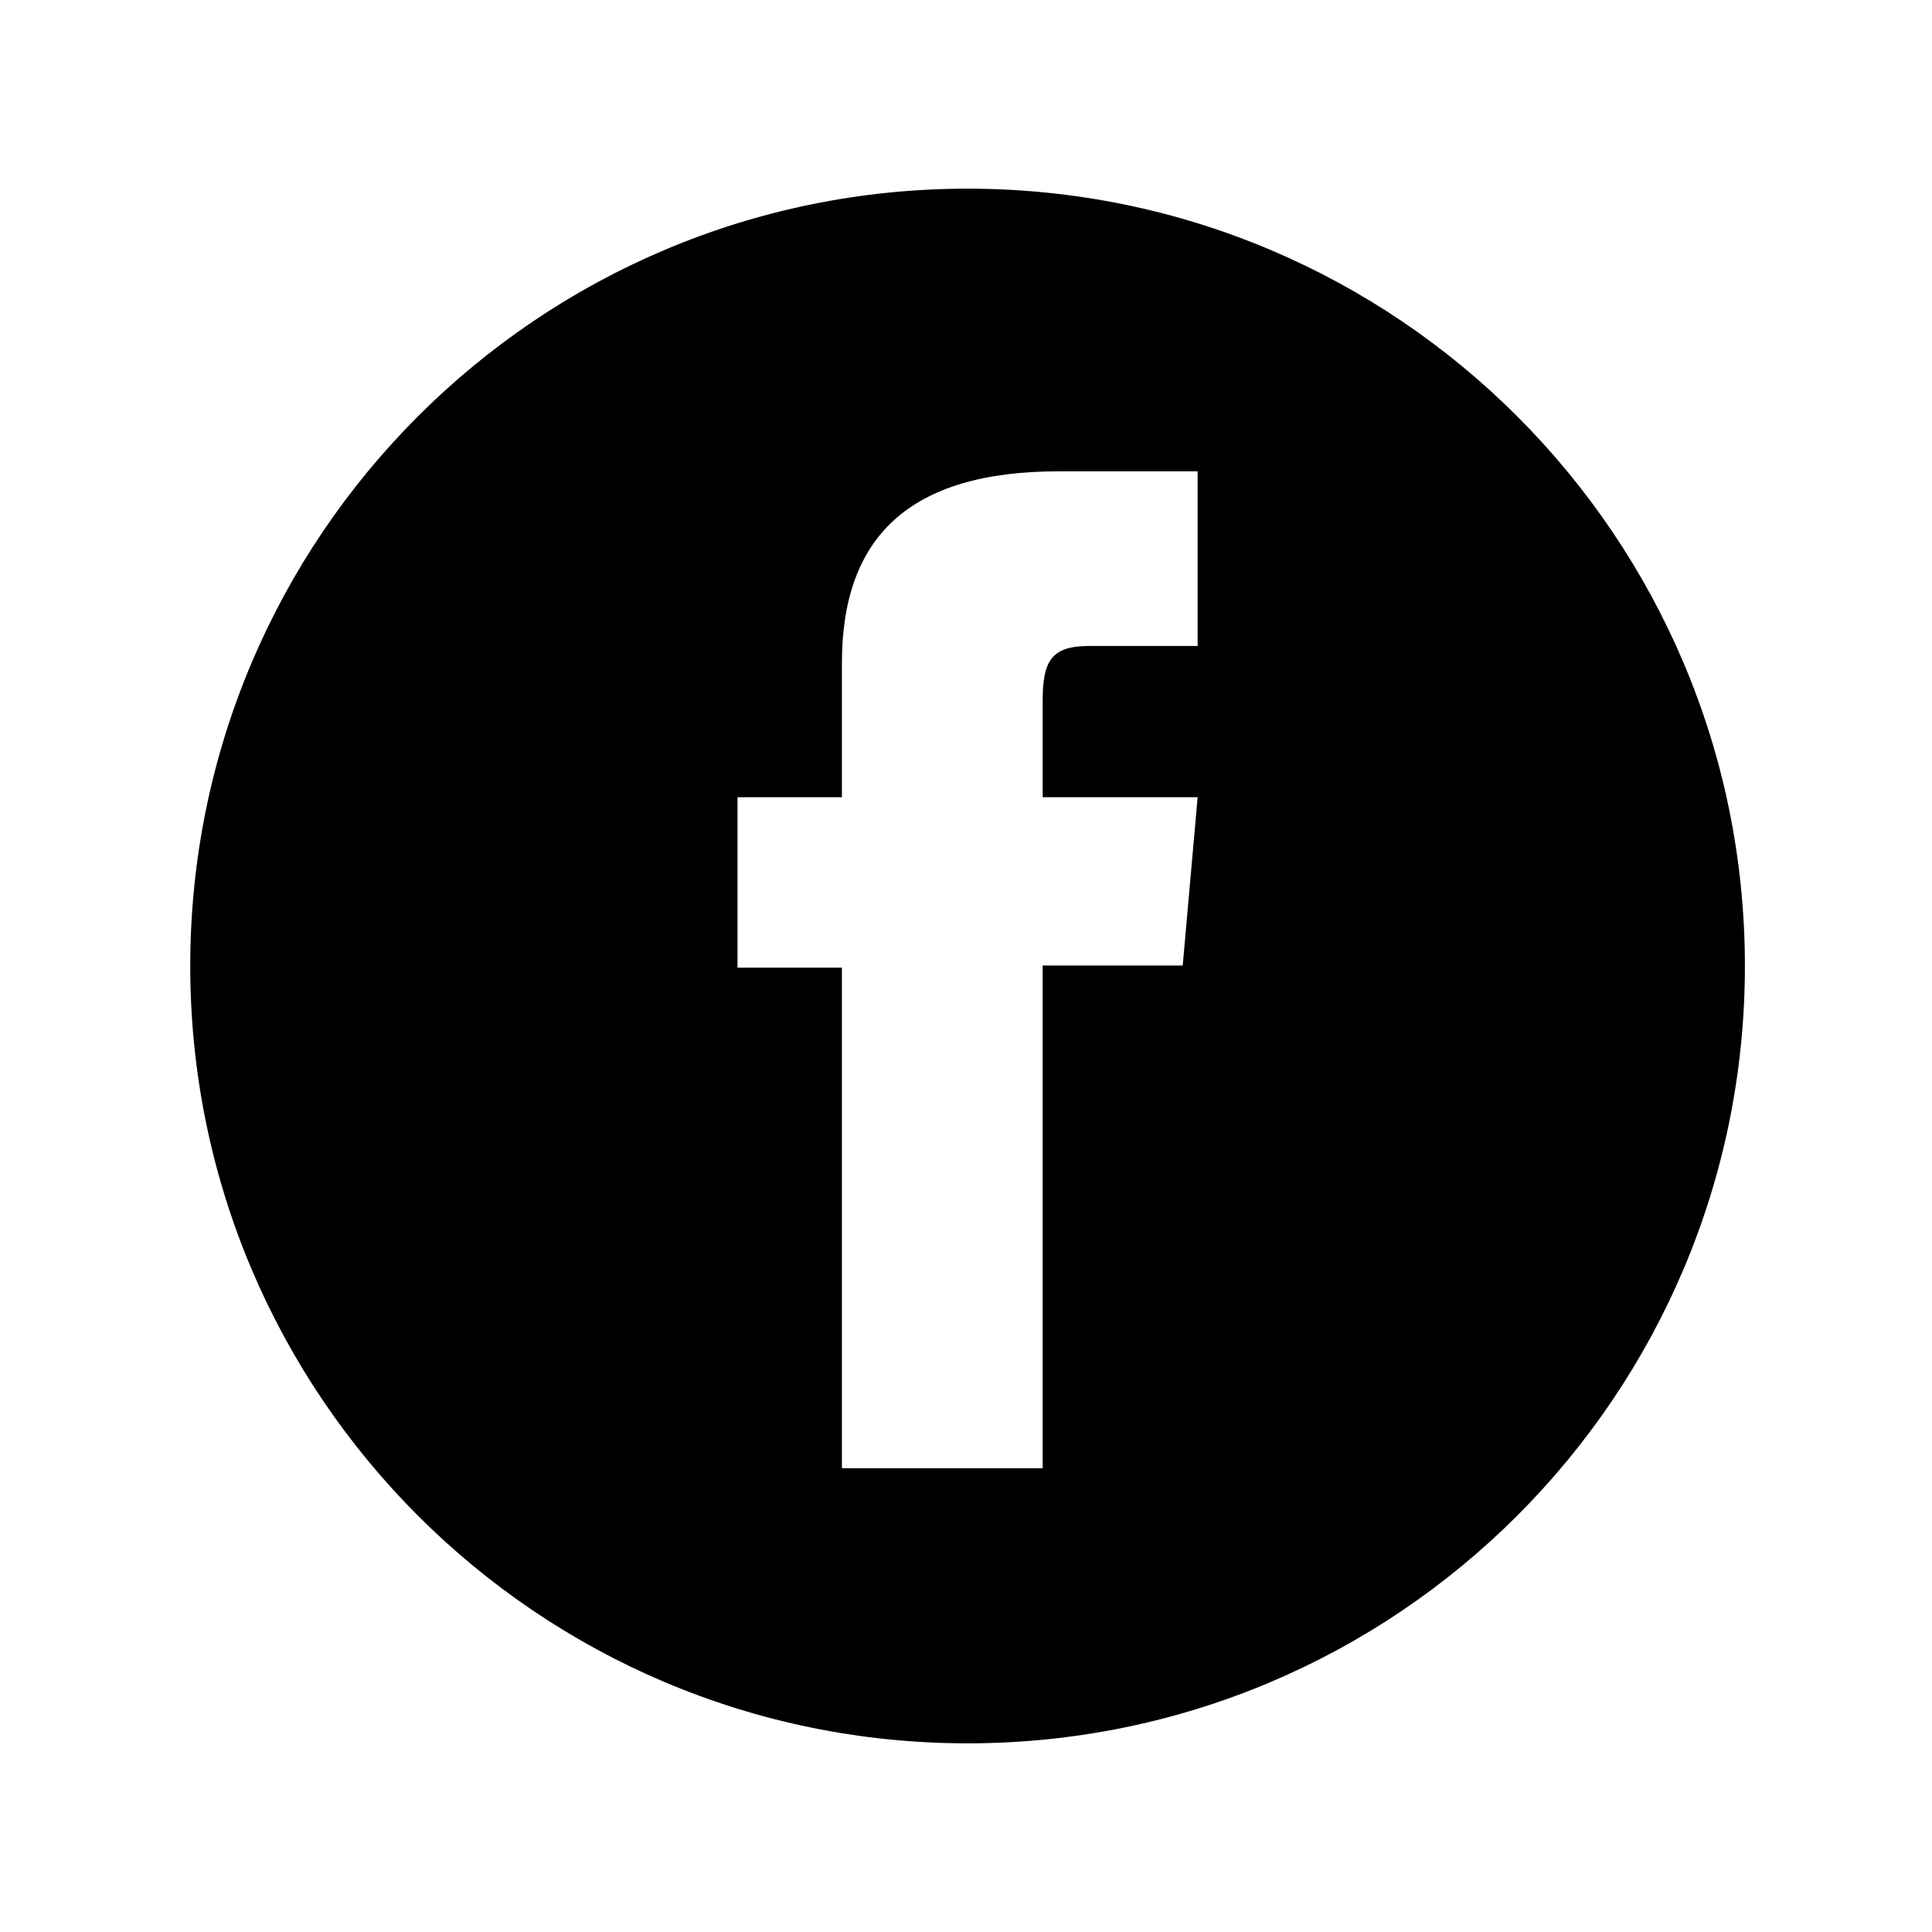
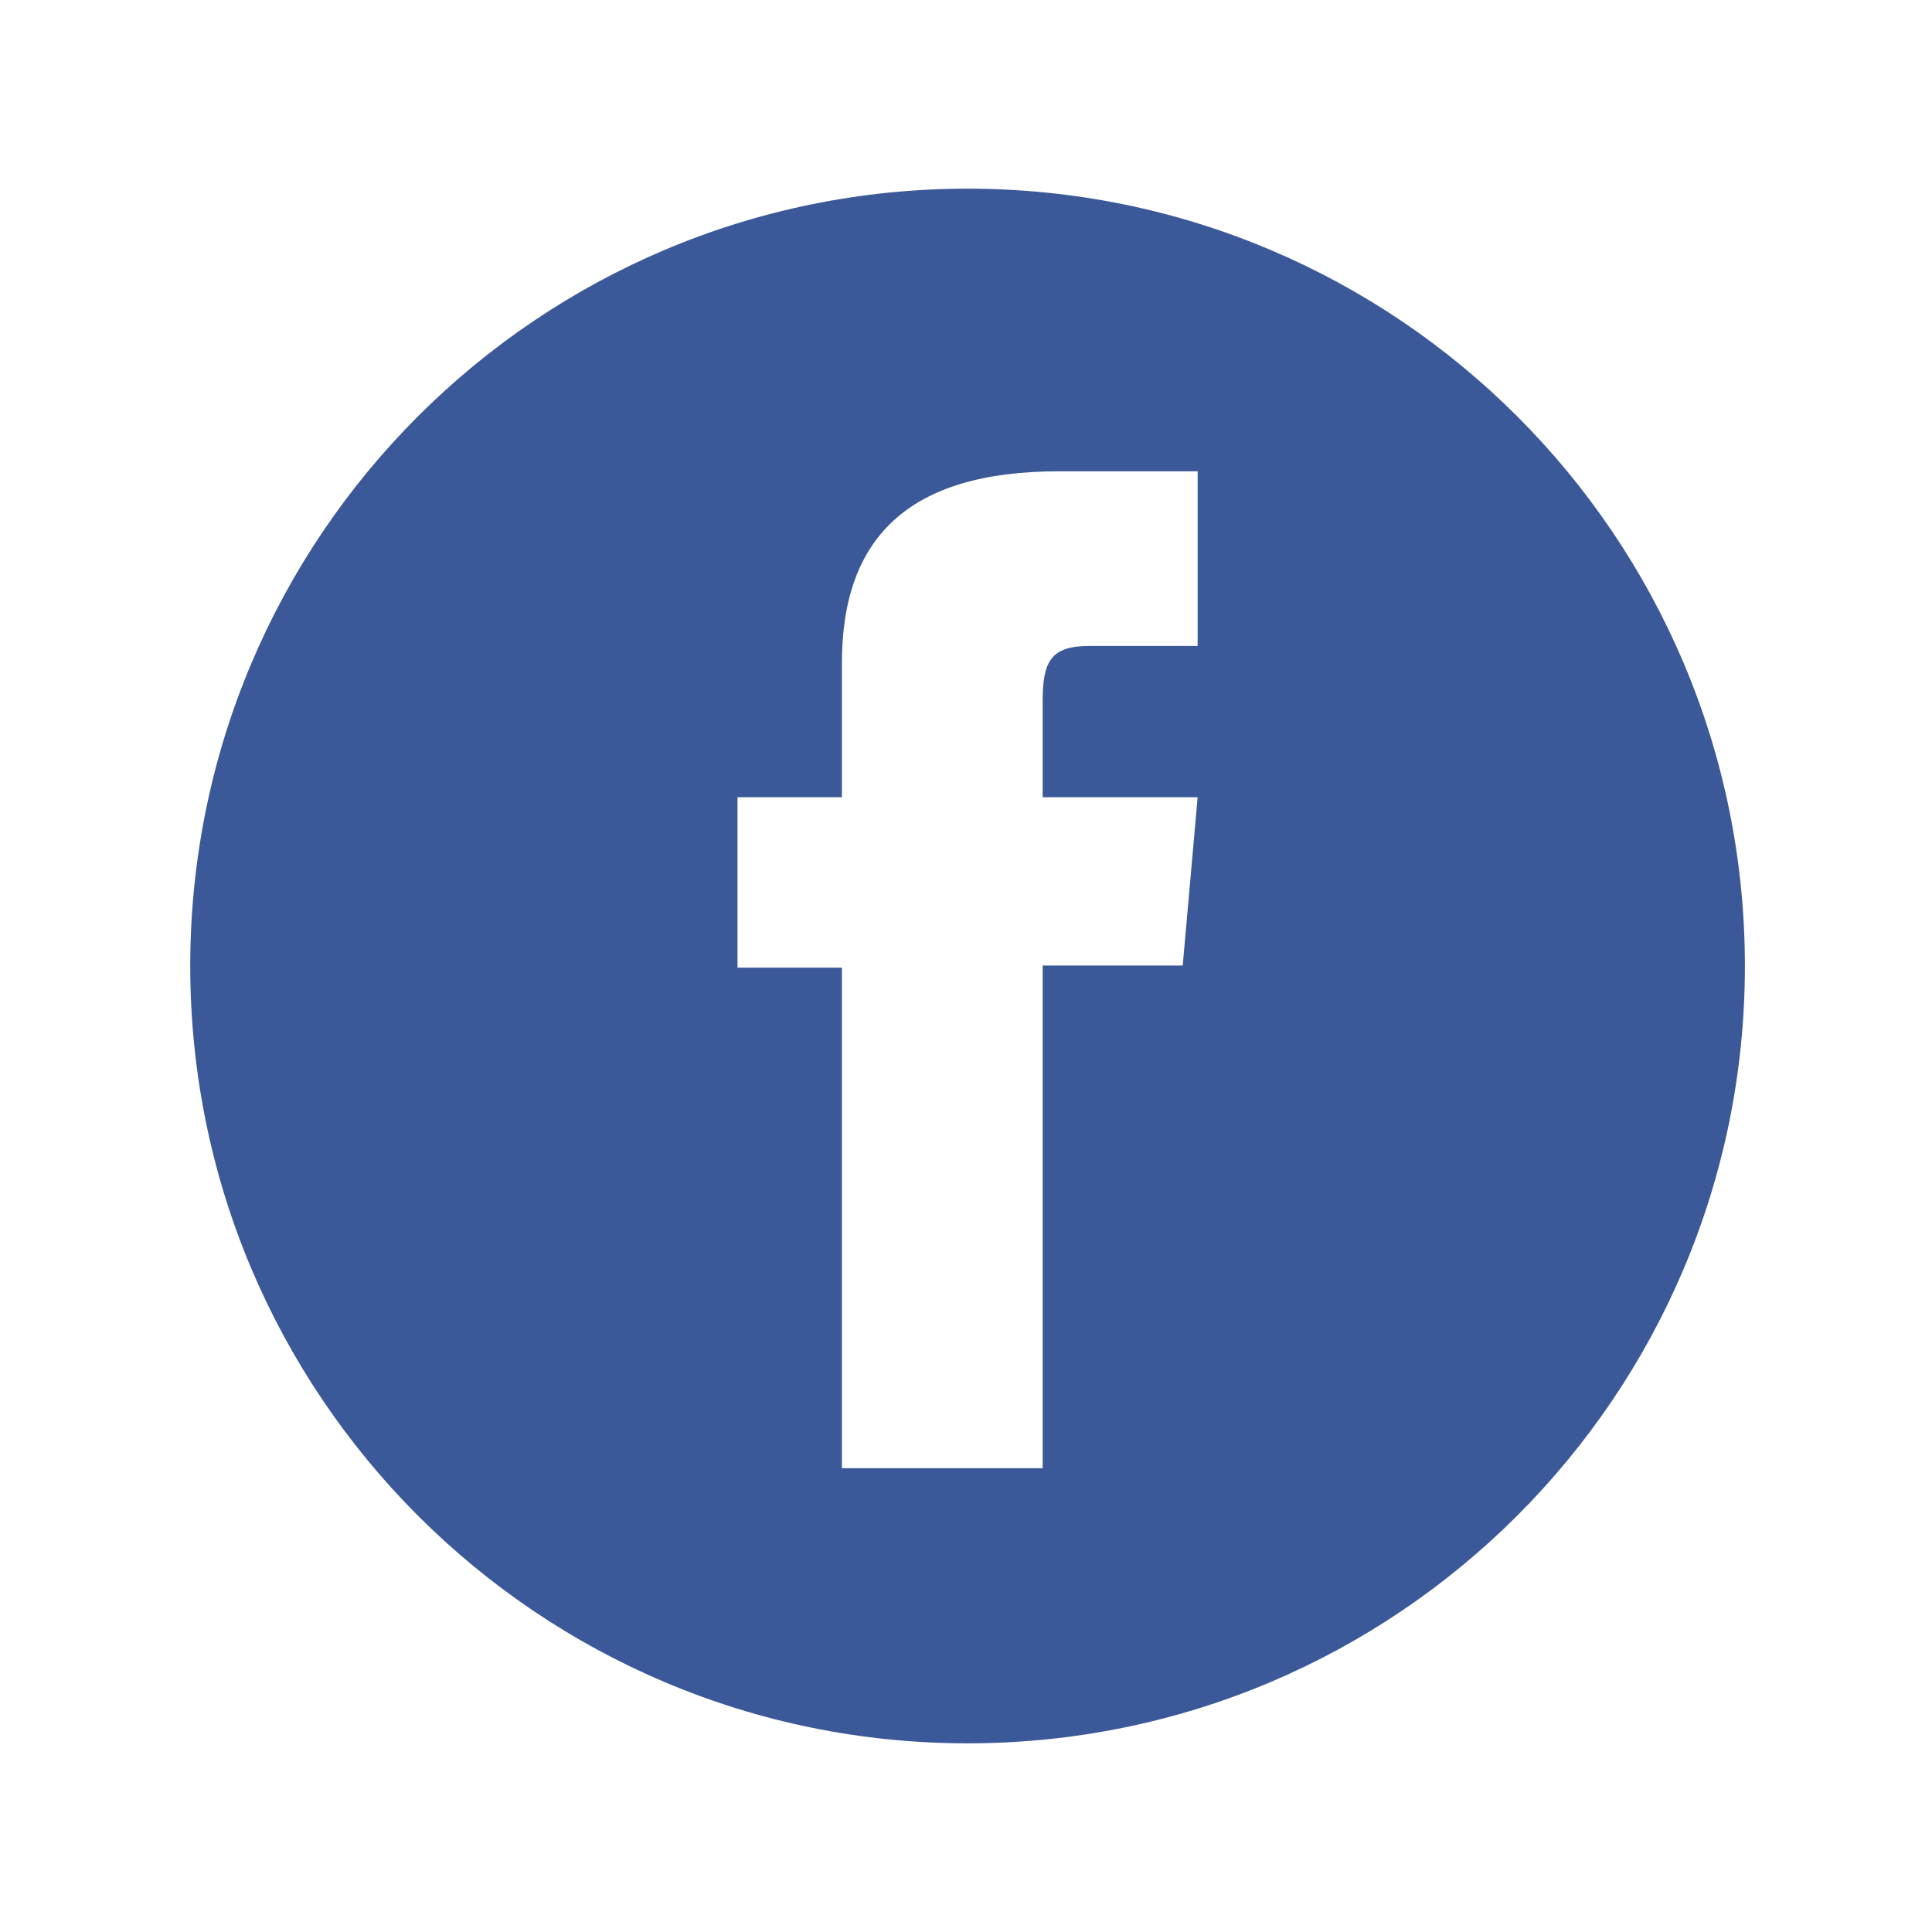
<svg xmlns="http://www.w3.org/2000/svg" version="1.1" x="0px" y="0px" width="512px" height="512px" viewBox="0 0 512 512" enable-background="new 0 0 512 512" xml:space="preserve">
-   <path id="facebook-circle-icon" d="M256.417,50c-113.771,0-206,92.229-206,206s92.229,206,206,206s206-92.229,206-206   S370.188,50,256.417,50z M317.385,171.192c0,0-20.604,0-28.789,0c-10.162,0-12.28,4.163-12.28,14.678c0,8.75,0,25.404,0,25.404   h41.069l-3.951,44.596h-37.118v133.227h-53.2V256.435h-27.666v-45.16h27.666c0,0,0-6.493,0-35.565   c0-33.379,17.849-50.807,57.437-50.807c6.484,0,36.833,0,36.833,0V171.192z" />
+   <path id="facebook-circle-icon" fill="#3b5998" d="M256.417,50c-113.771,0-206,92.229-206,206s92.229,206,206,206s206-92.229,206-206   S370.188,50,256.417,50z M317.385,171.192c0,0-20.604,0-28.789,0c-10.162,0-12.28,4.163-12.28,14.678c0,8.75,0,25.404,0,25.404   h41.069l-3.951,44.596h-37.118v133.227h-53.2V256.435h-27.666v-45.16h27.666c0,0,0-6.493,0-35.565   c0-33.379,17.849-50.807,57.437-50.807c6.484,0,36.833,0,36.833,0V171.192z" />
</svg>
